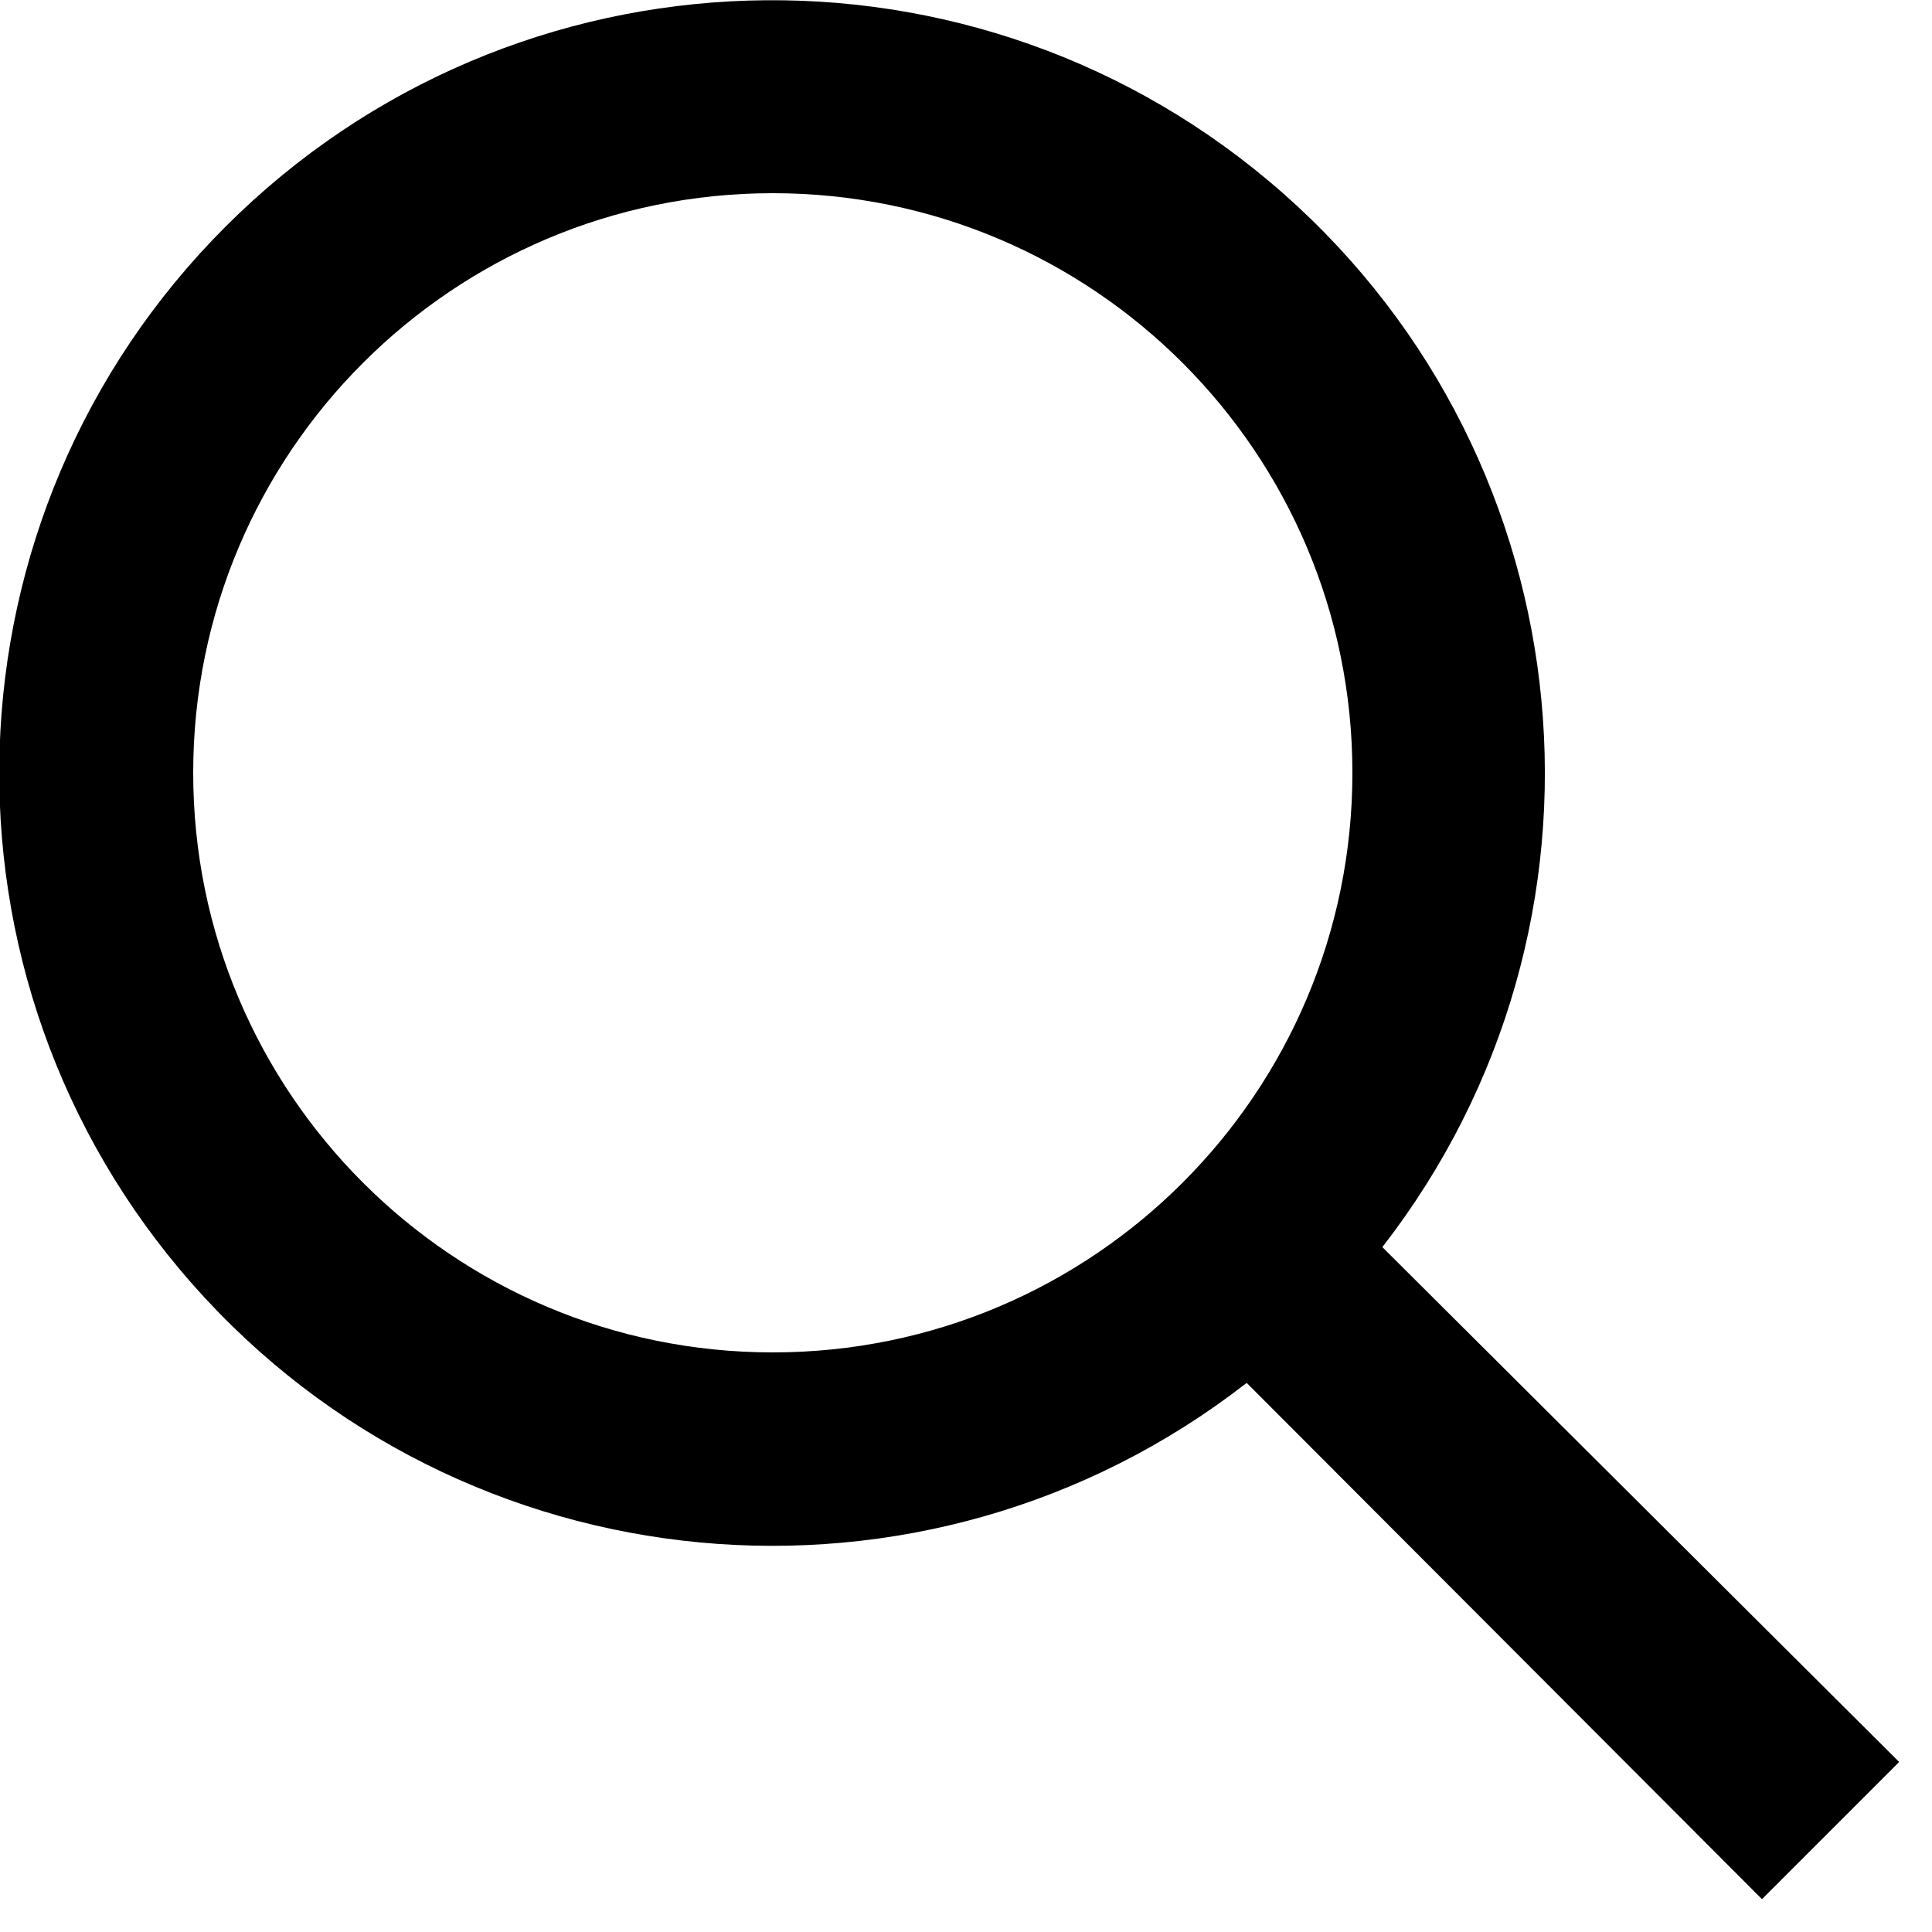
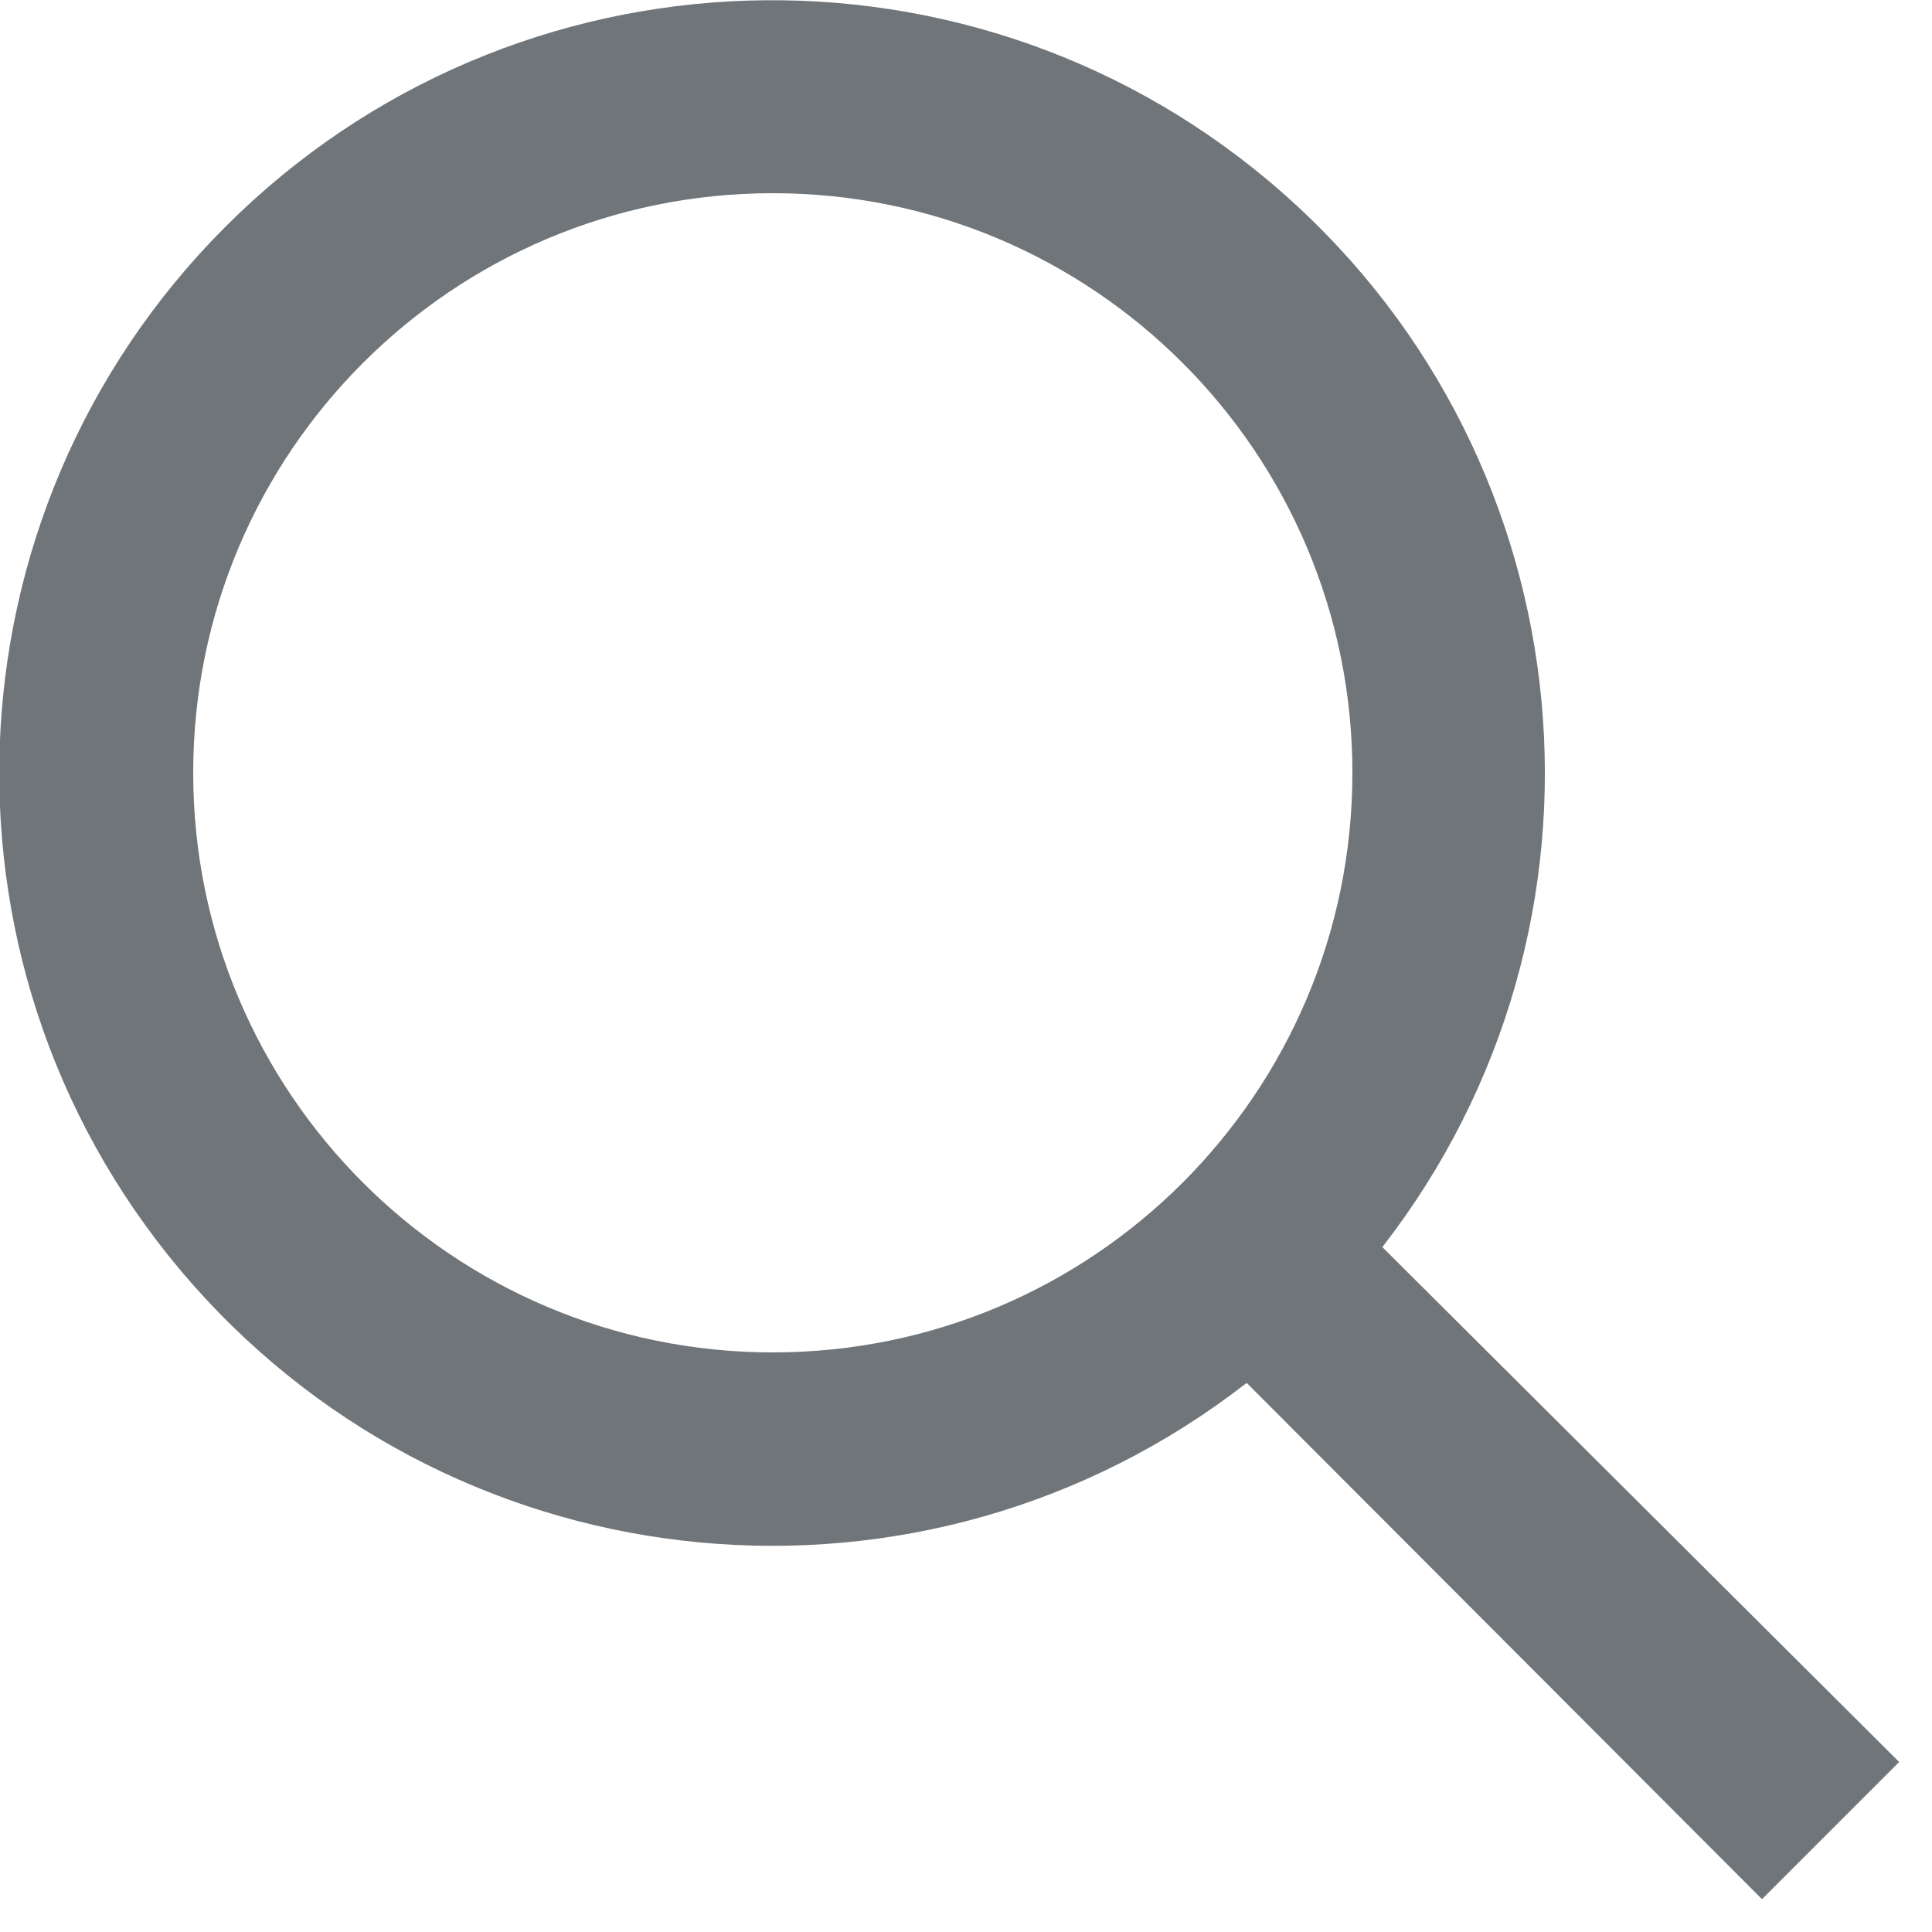
- <svg xmlns="http://www.w3.org/2000/svg" height="20px" width="20px" viewBox="0 0 20 20">
+ <svg xmlns="http://www.w3.org/2000/svg" fill="#70757a" height="20px" width="20px" viewBox="0 0 20 20">
  <path d="M12.9 14.32a8 8 0 1 1 1.41-1.41l5.35 5.33-1.42 1.42-5.33-5.34zM8 14A6 6 0 1 0 8 2a6 6 0 0 0 0 12z" />
</svg>
